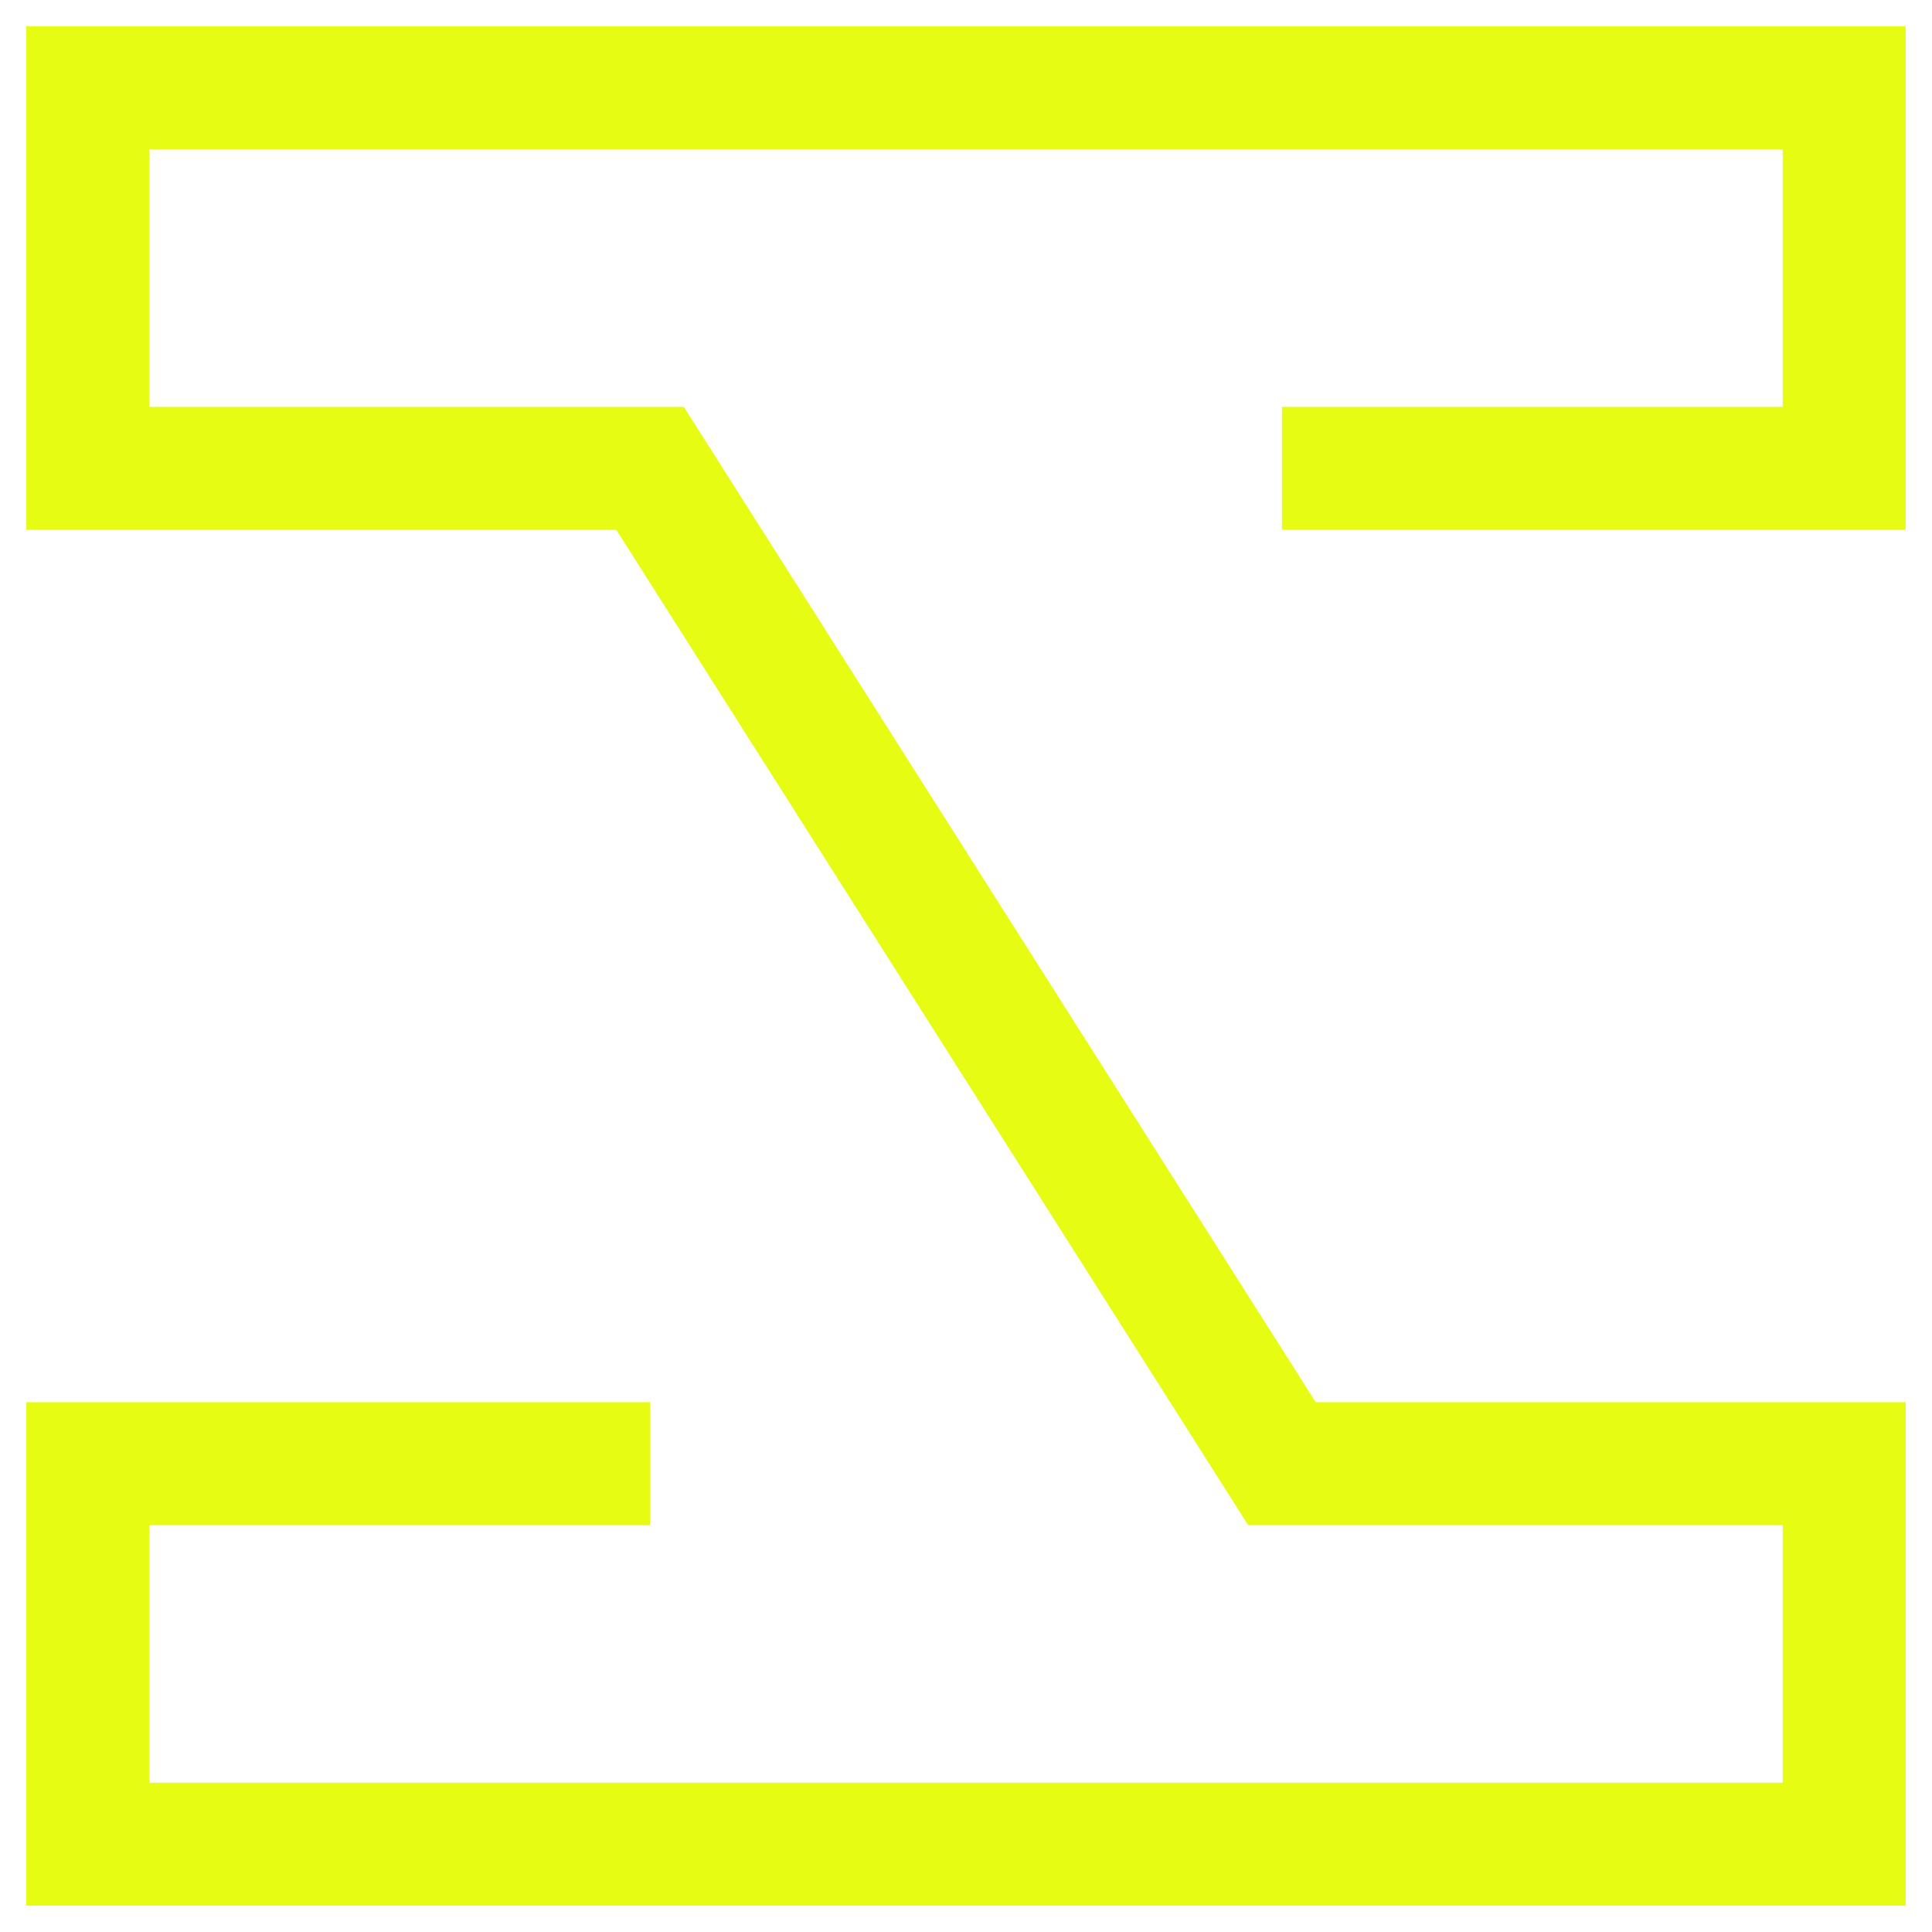
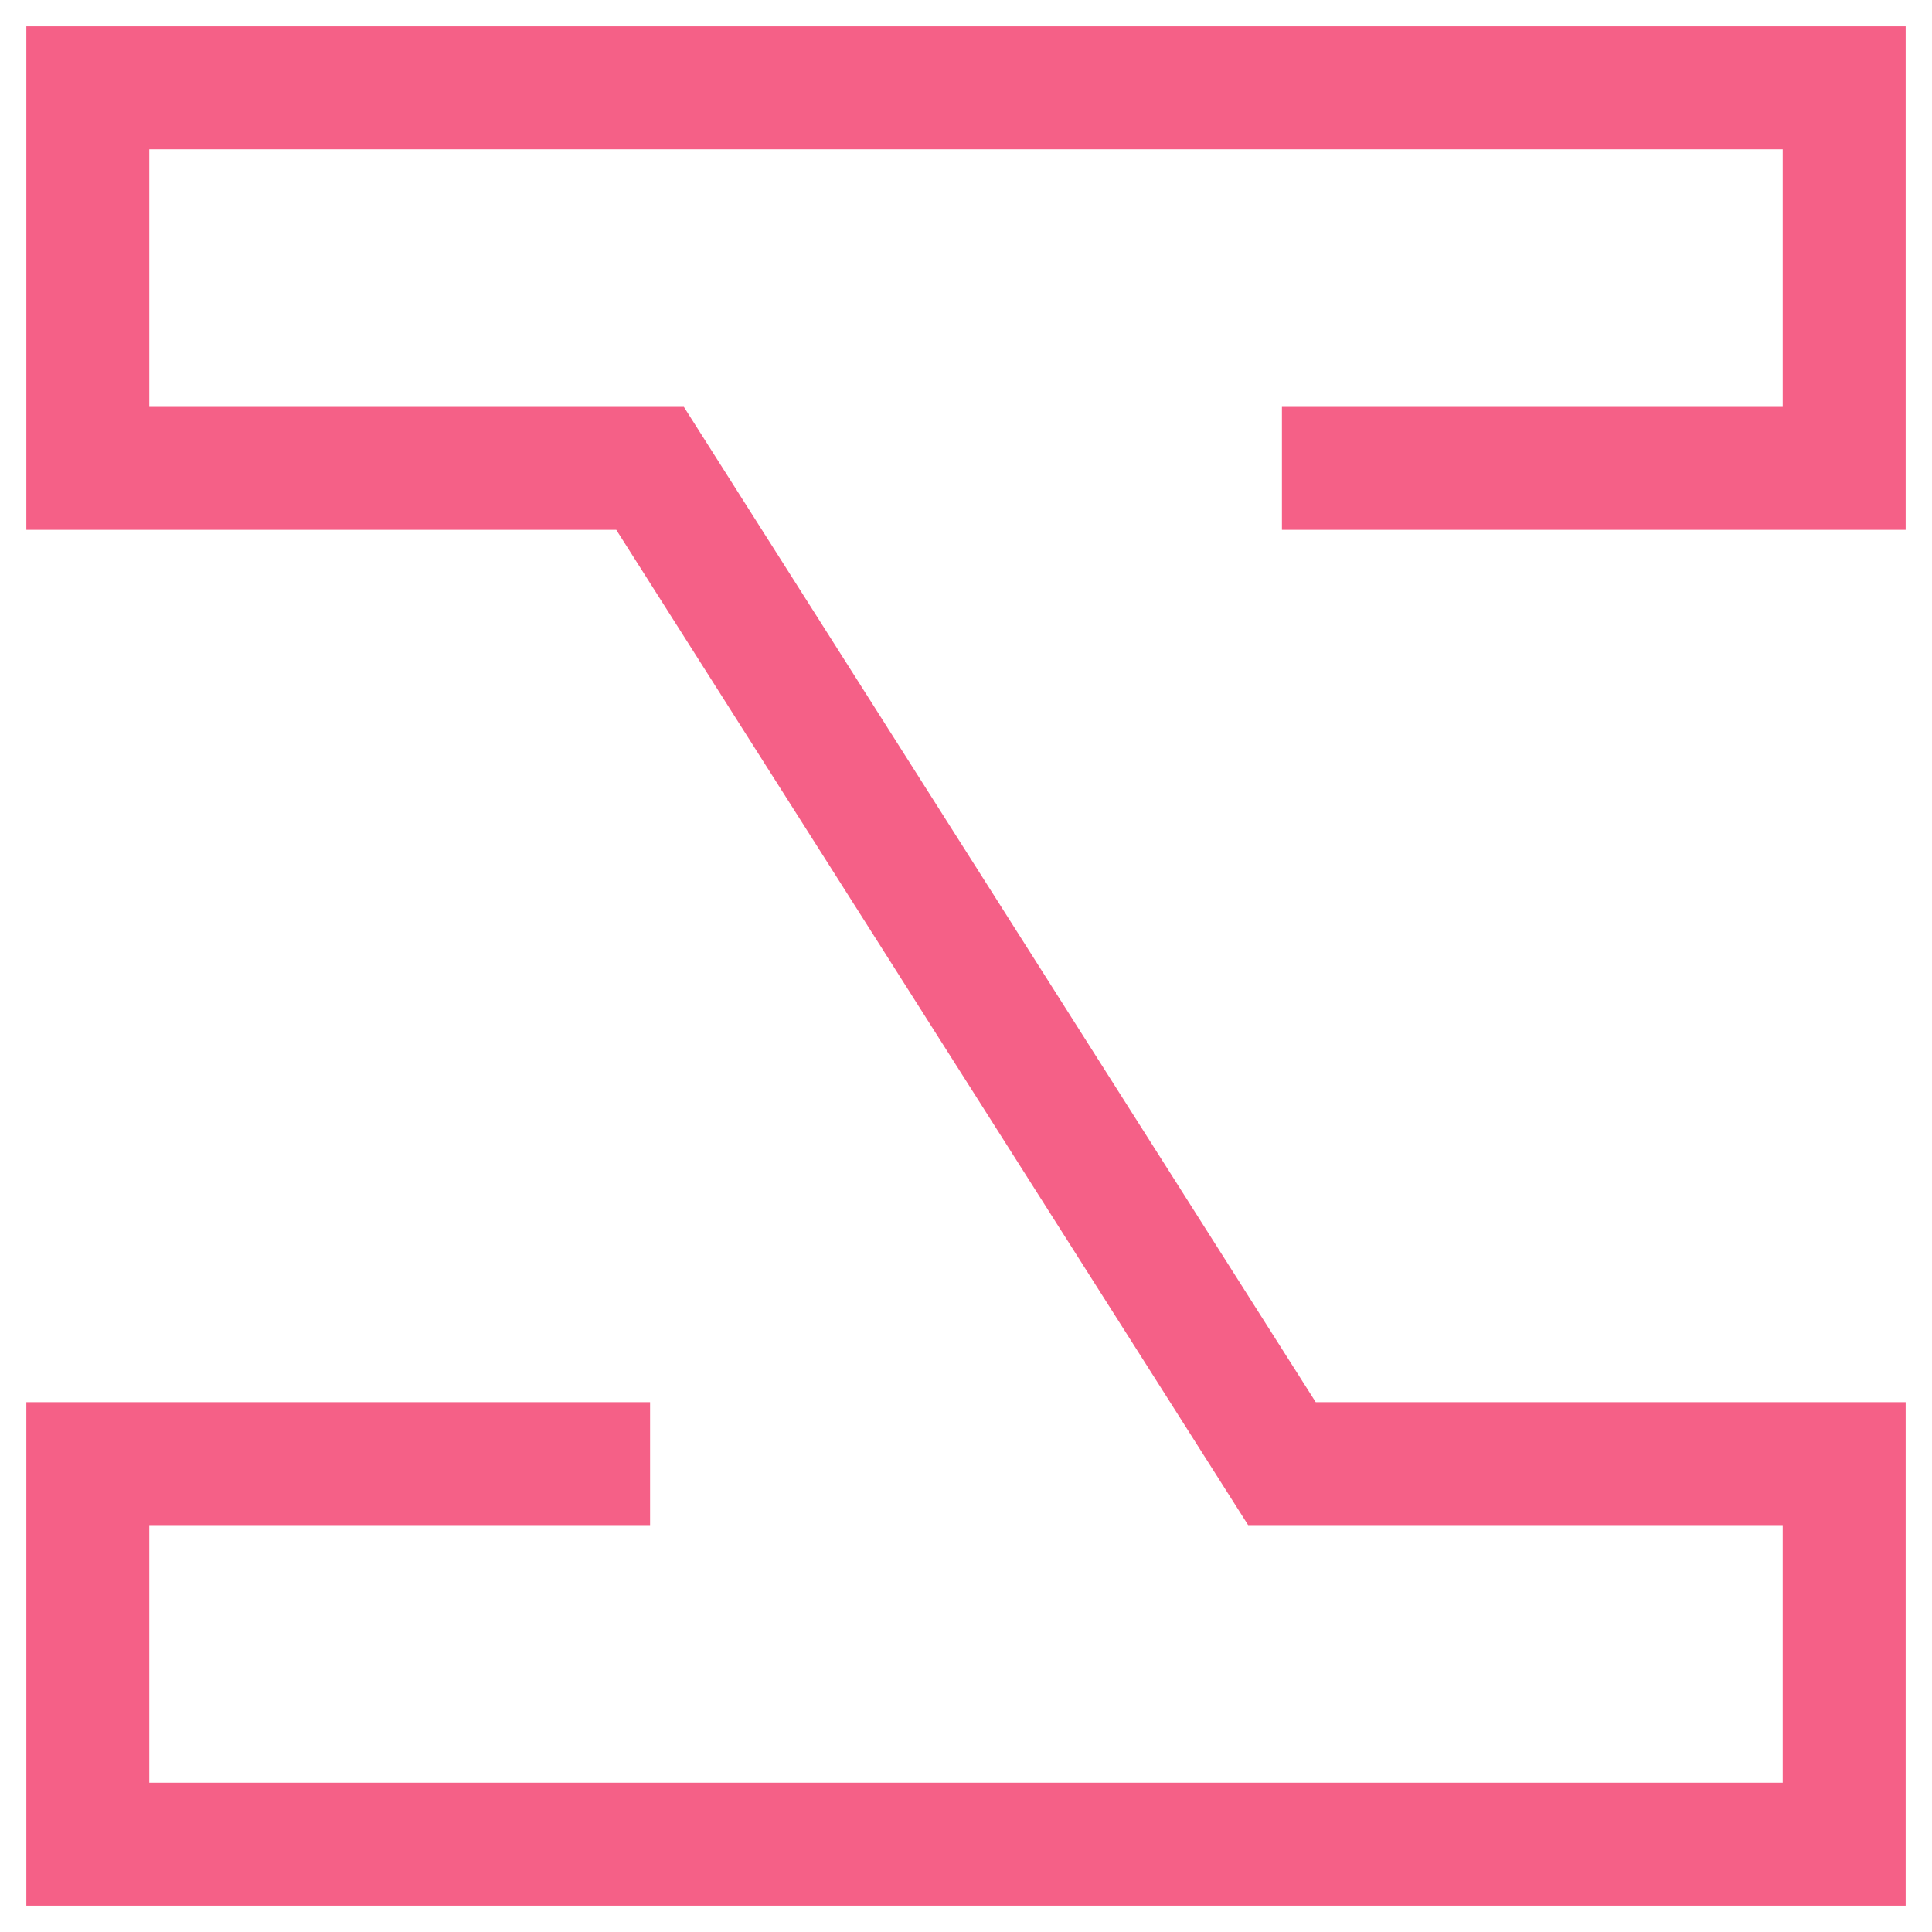
<svg xmlns="http://www.w3.org/2000/svg" width="44" height="44" viewBox="0 0 44 44" fill="none">
-   <path d="M29.195 10.667H42V2H2V10.667H14.805L29.195 33.333H42V42H2V33.333H14.805" stroke="#E6FD13" stroke-width="2.8" />
+   <path d="M29.195 10.667H42V2H2V10.667H14.805L29.195 33.333H42V42H2V33.333H14.805" stroke="#f56087" stroke-width="2.8" />
</svg>
